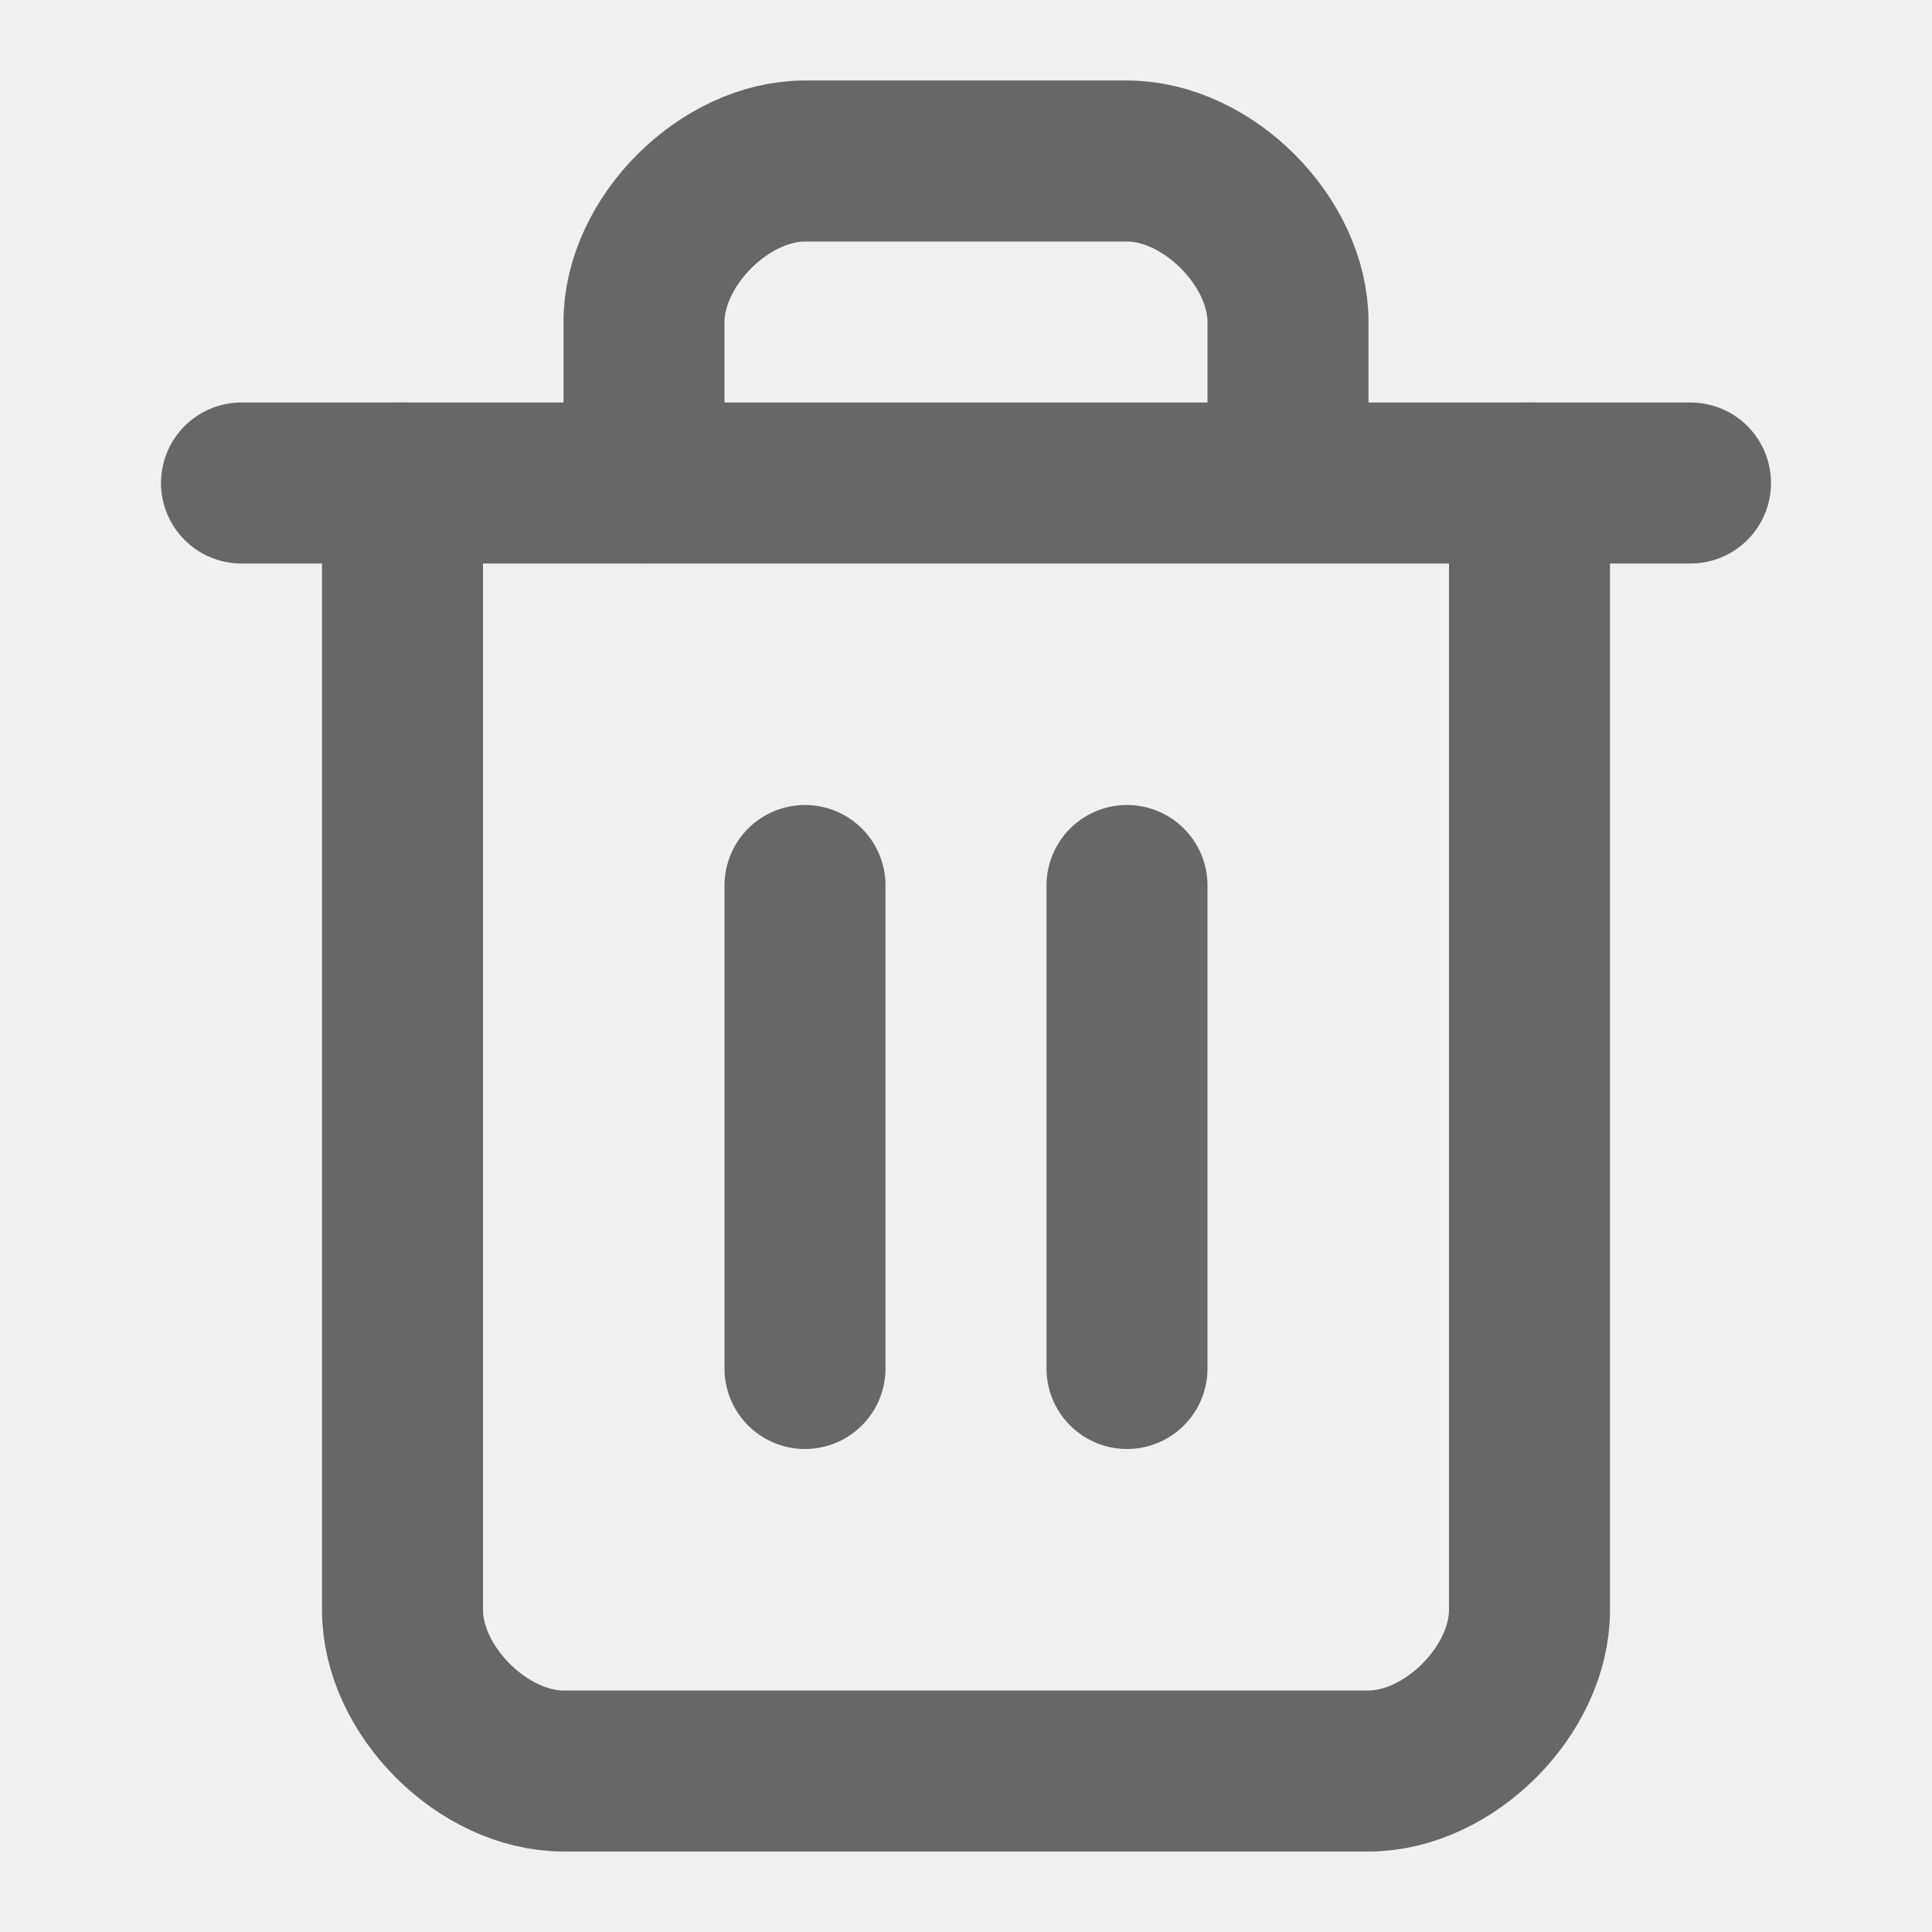
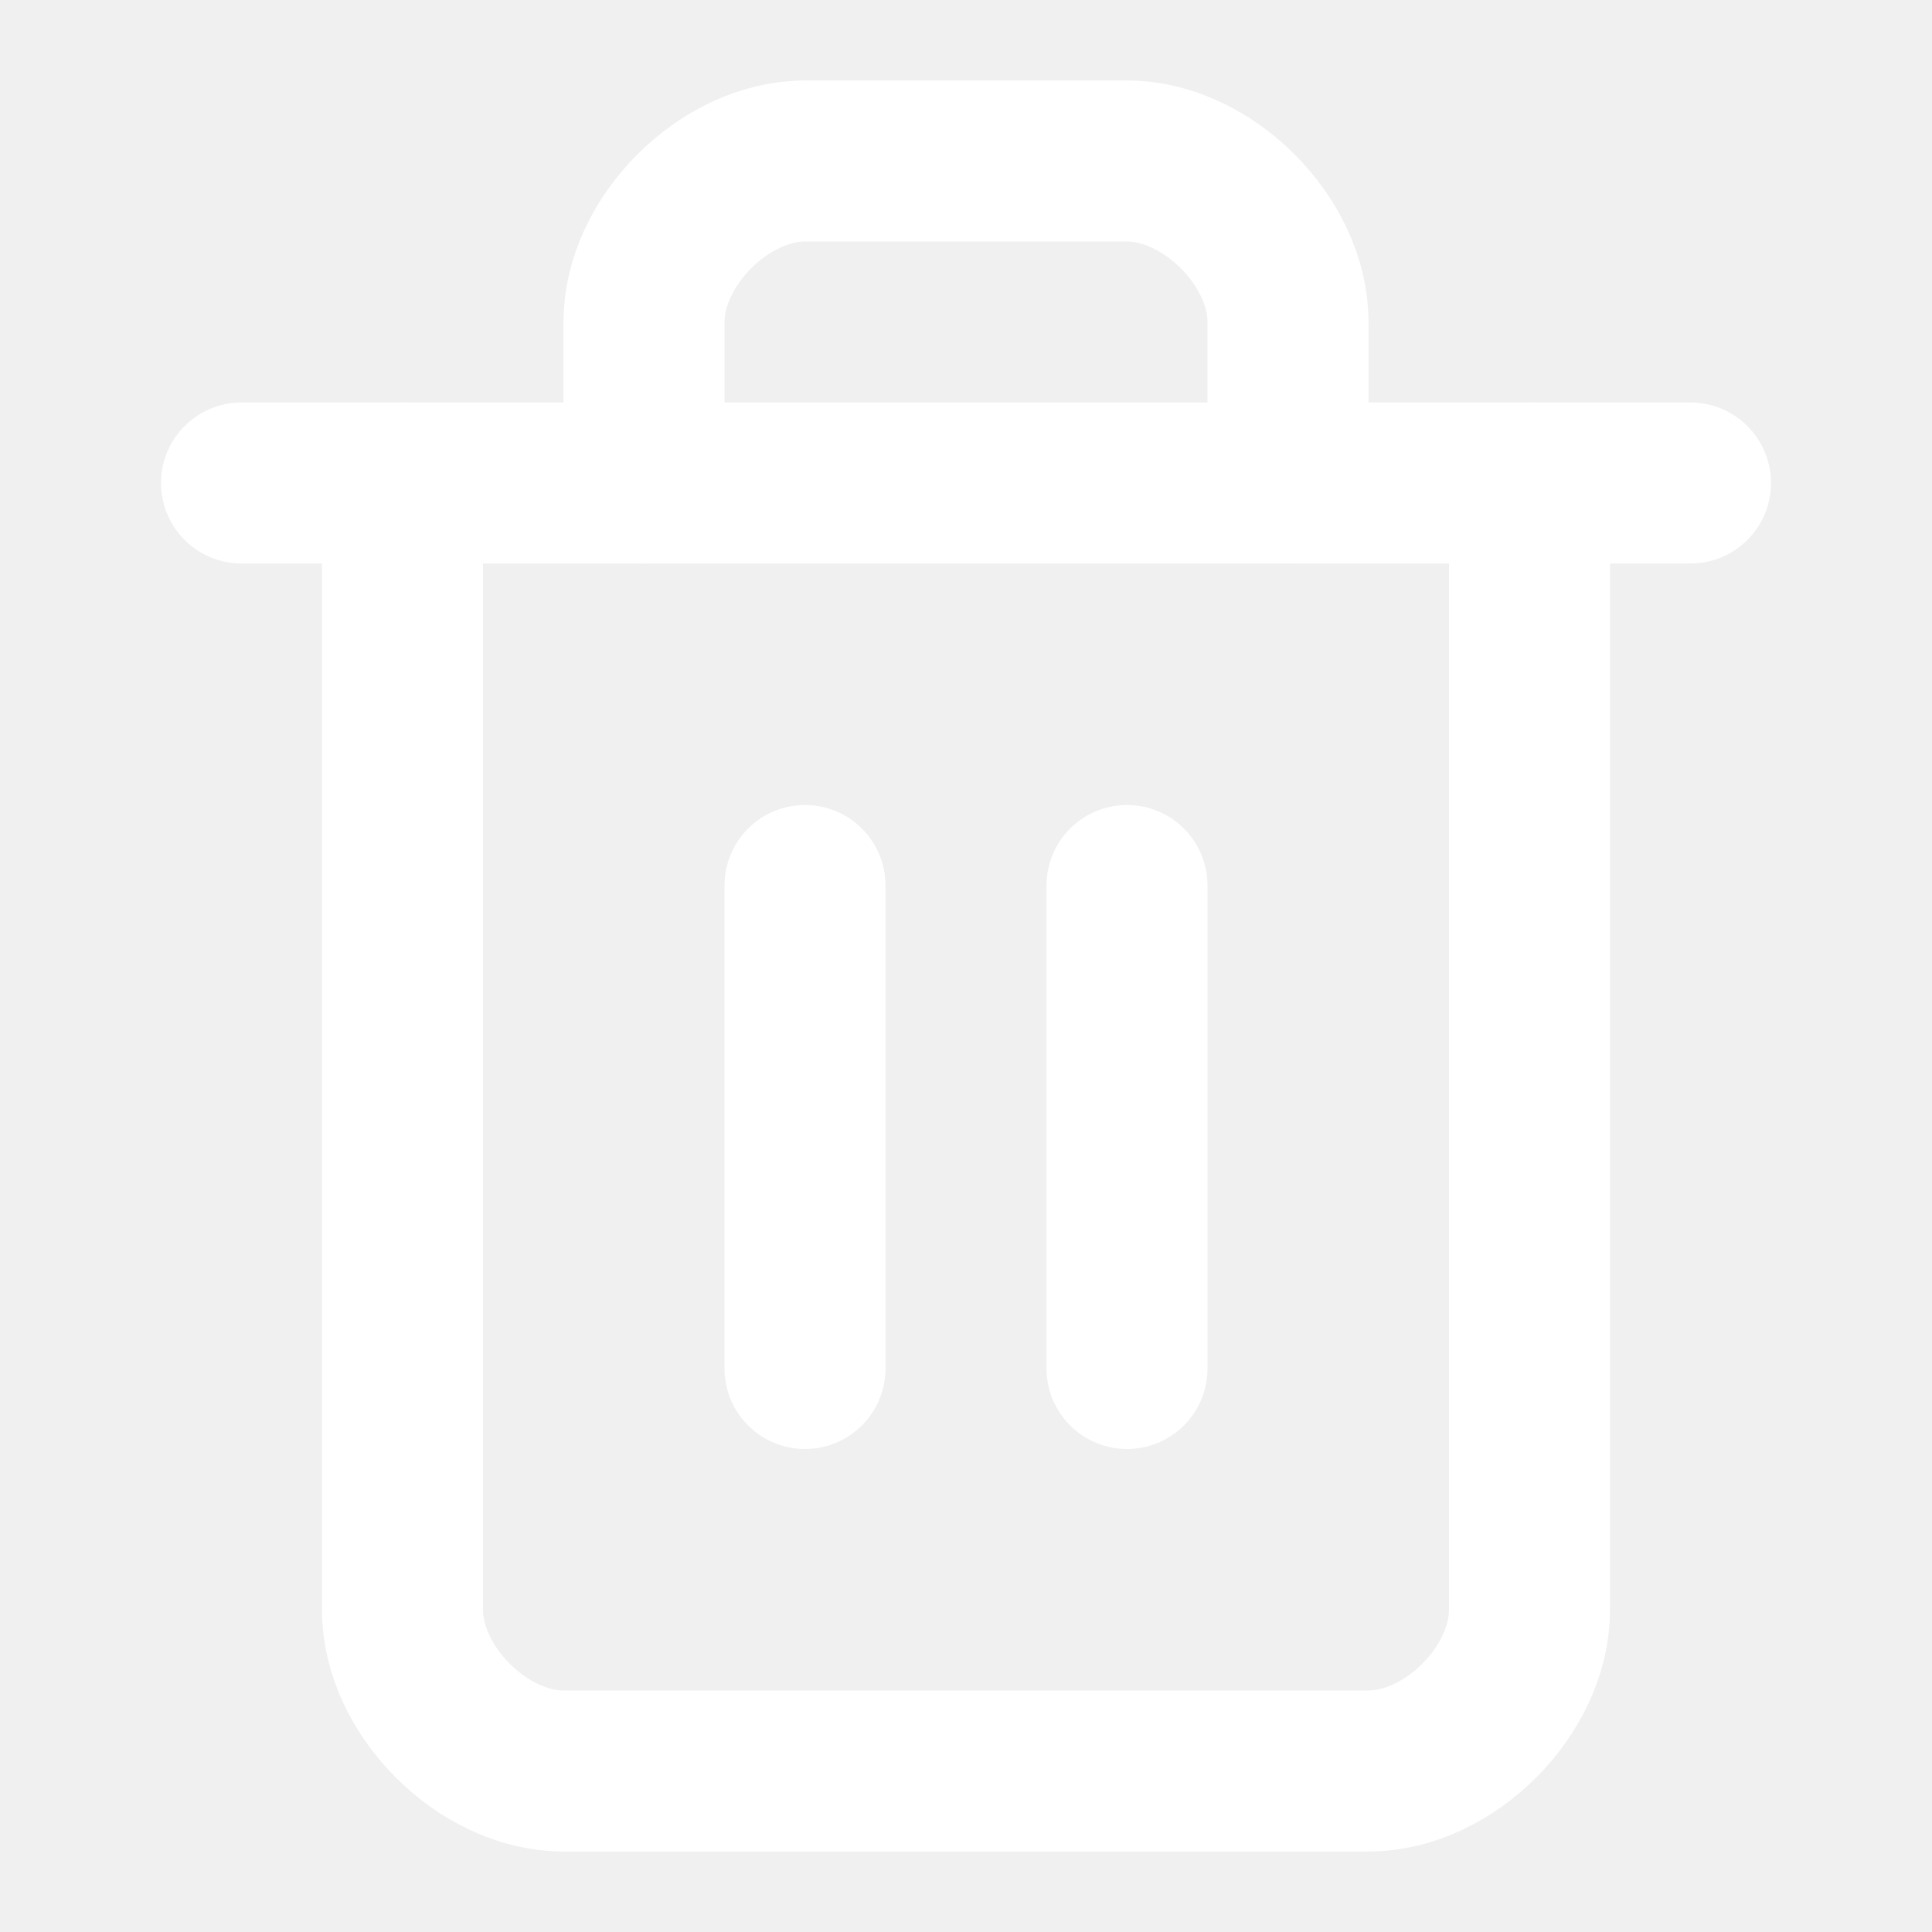
<svg xmlns="http://www.w3.org/2000/svg" width="24" height="24" viewBox="0 0 24 24" fill="none">
-   <path d="M3 6H21" stroke="#676767" stroke-width="2" stroke-linecap="round" stroke-linejoin="round" />
-   <path d="M19 6V20C19 21 18 22 17 22H7C6 22 5 21 5 20V6" stroke="#676767" stroke-width="2" stroke-linecap="round" stroke-linejoin="round" />
-   <path d="M8 6V4C8 3 9 2 10 2H14C15 2 16 3 16 4V6" stroke="#676767" stroke-width="2" stroke-linecap="round" stroke-linejoin="round" />
-   <path d="M10 11V17" stroke="#676767" stroke-width="2" stroke-linecap="round" stroke-linejoin="round" />
-   <path d="M14 11V17" stroke="#676767" stroke-width="2" stroke-linecap="round" stroke-linejoin="round" />
+   <path d="M3 6H21" stroke="#FFFFFF" stroke-width="2" stroke-linecap="round" stroke-linejoin="round" />
+   <path d="M19 6V20C19 21 18 22 17 22H7C6 22 5 21 5 20V6" stroke="#FFFFFF" stroke-width="2" stroke-linecap="round" stroke-linejoin="round" />
+   <path d="M8 6V4C8 3 9 2 10 2H14C15 2 16 3 16 4V6" stroke="#FFFFFF" stroke-width="2" stroke-linecap="round" stroke-linejoin="round" />
+   <path d="M10 11V17" stroke="#FFFFFF" stroke-width="2" stroke-linecap="round" stroke-linejoin="round" />
+   <path d="M14 11V17" stroke="#FFFFFF" stroke-width="2" stroke-linecap="round" stroke-linejoin="round" />
</svg>
